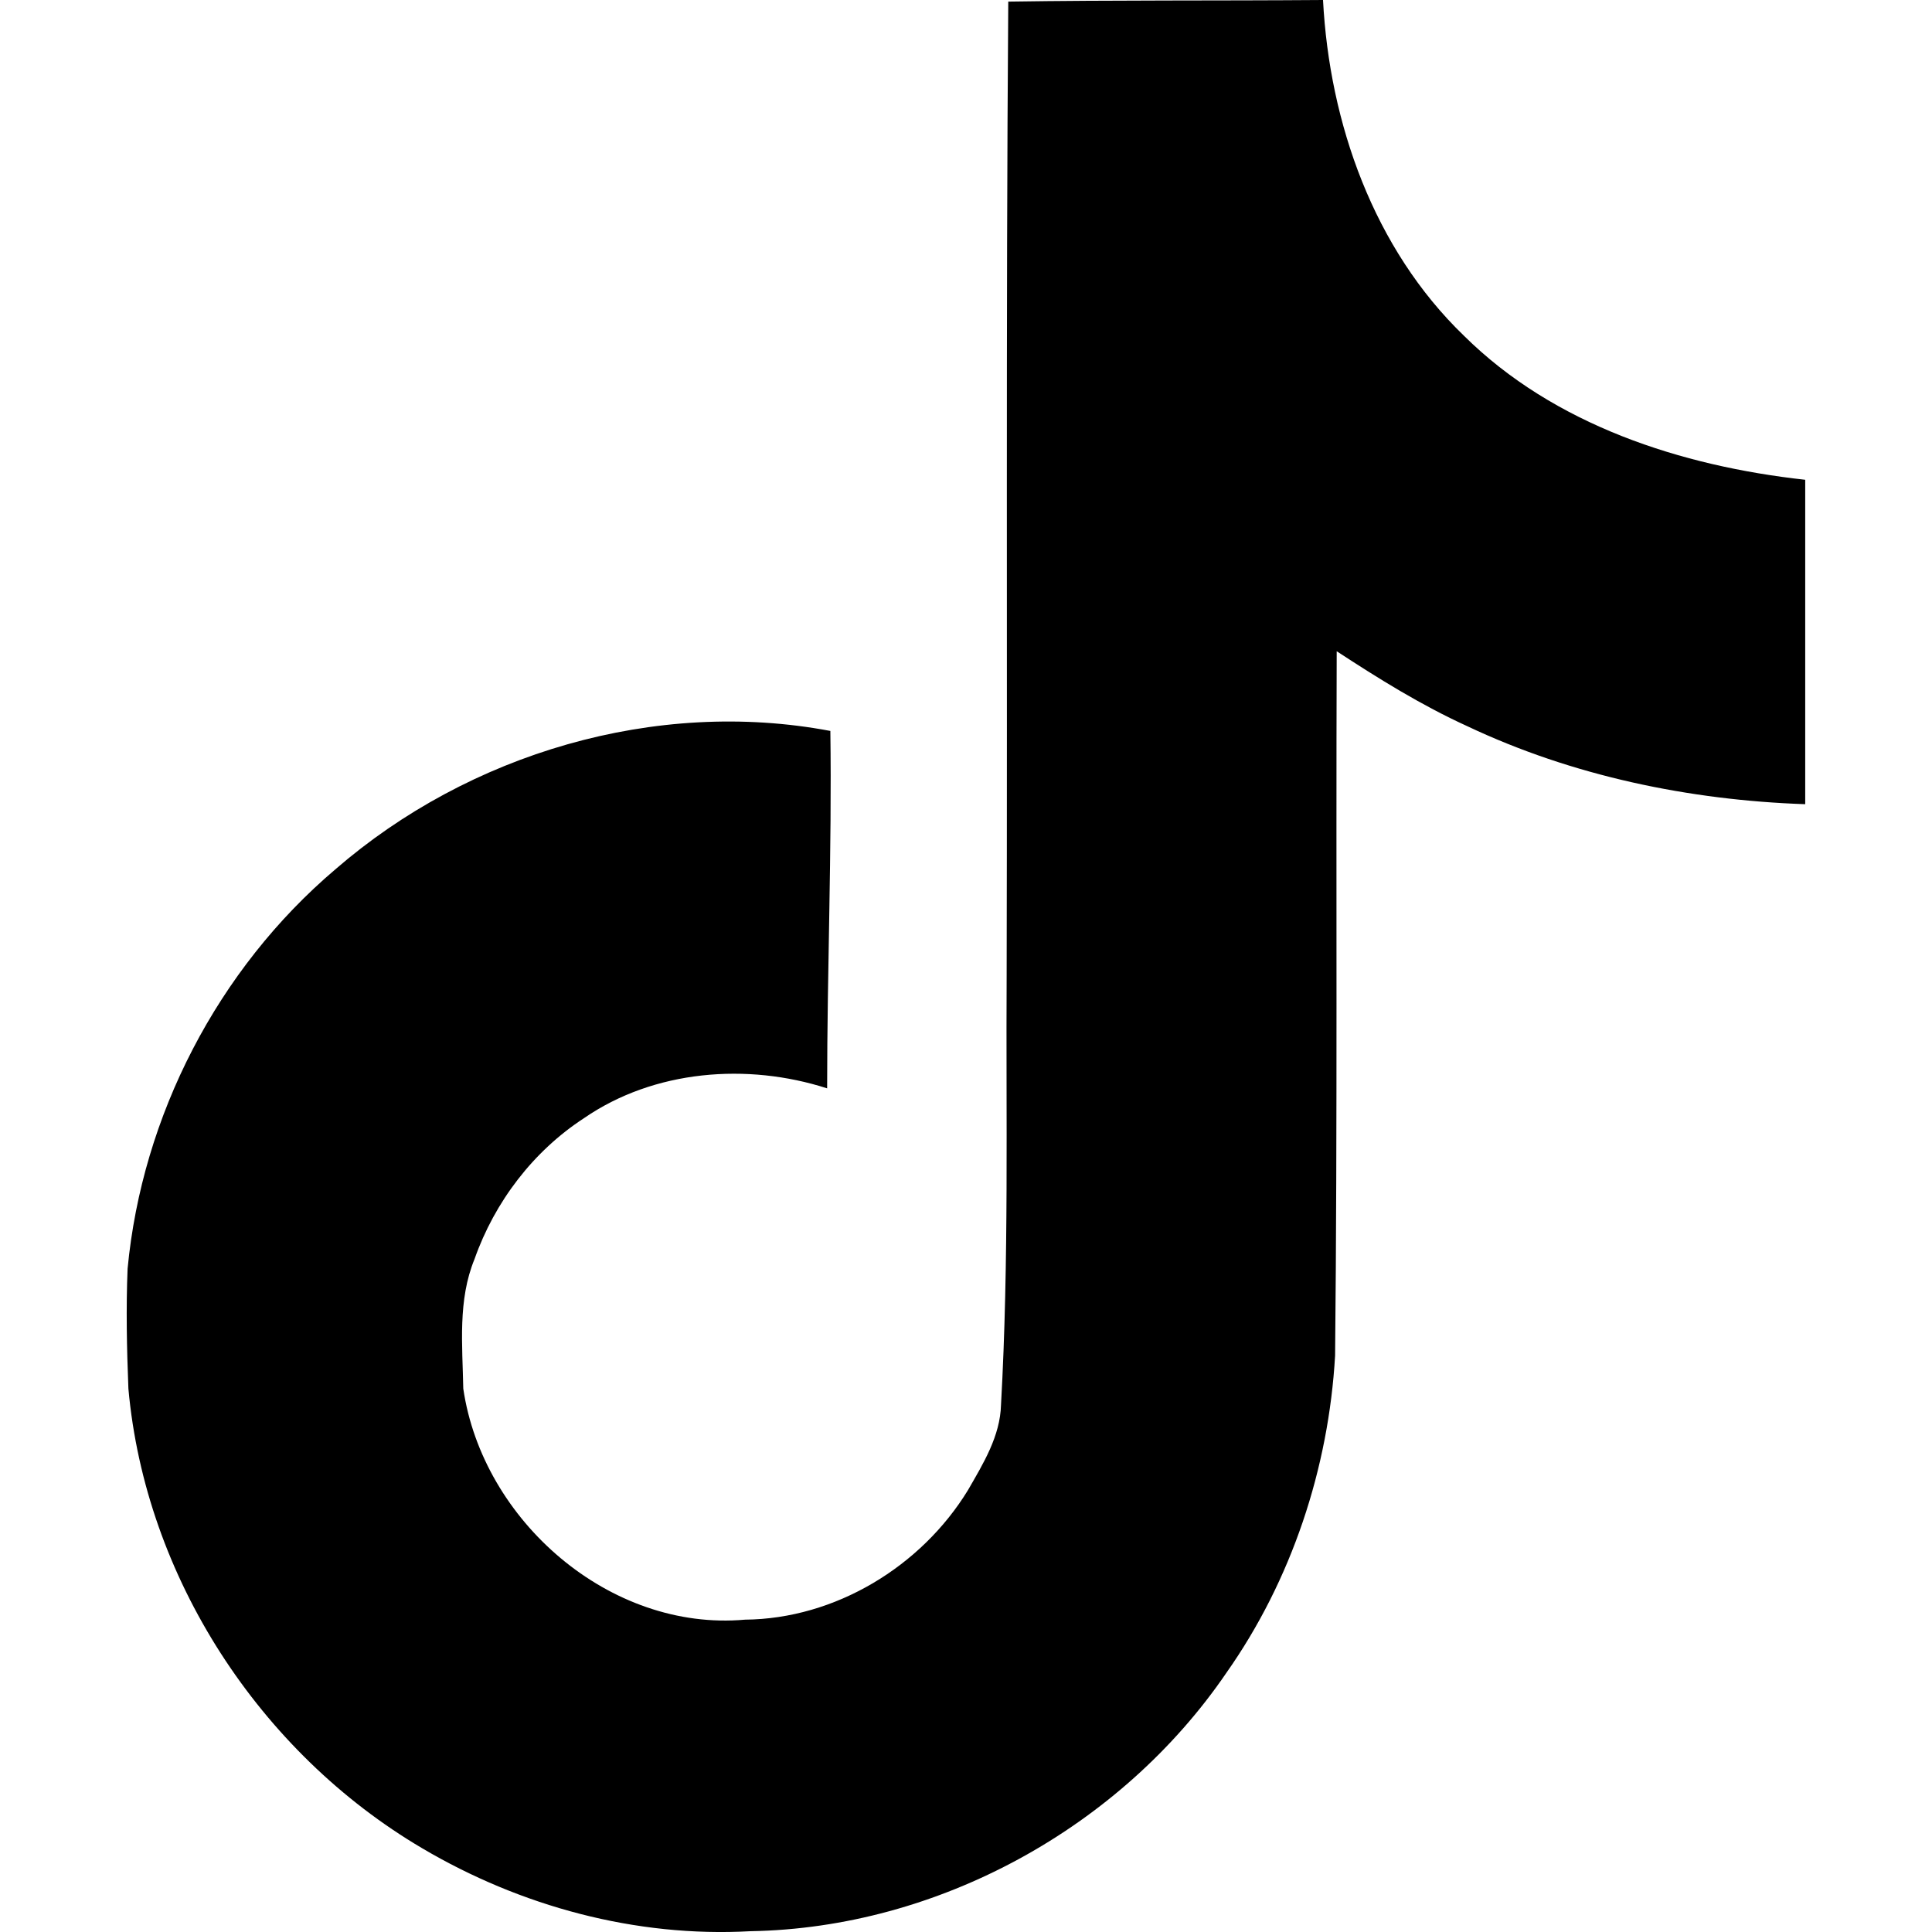
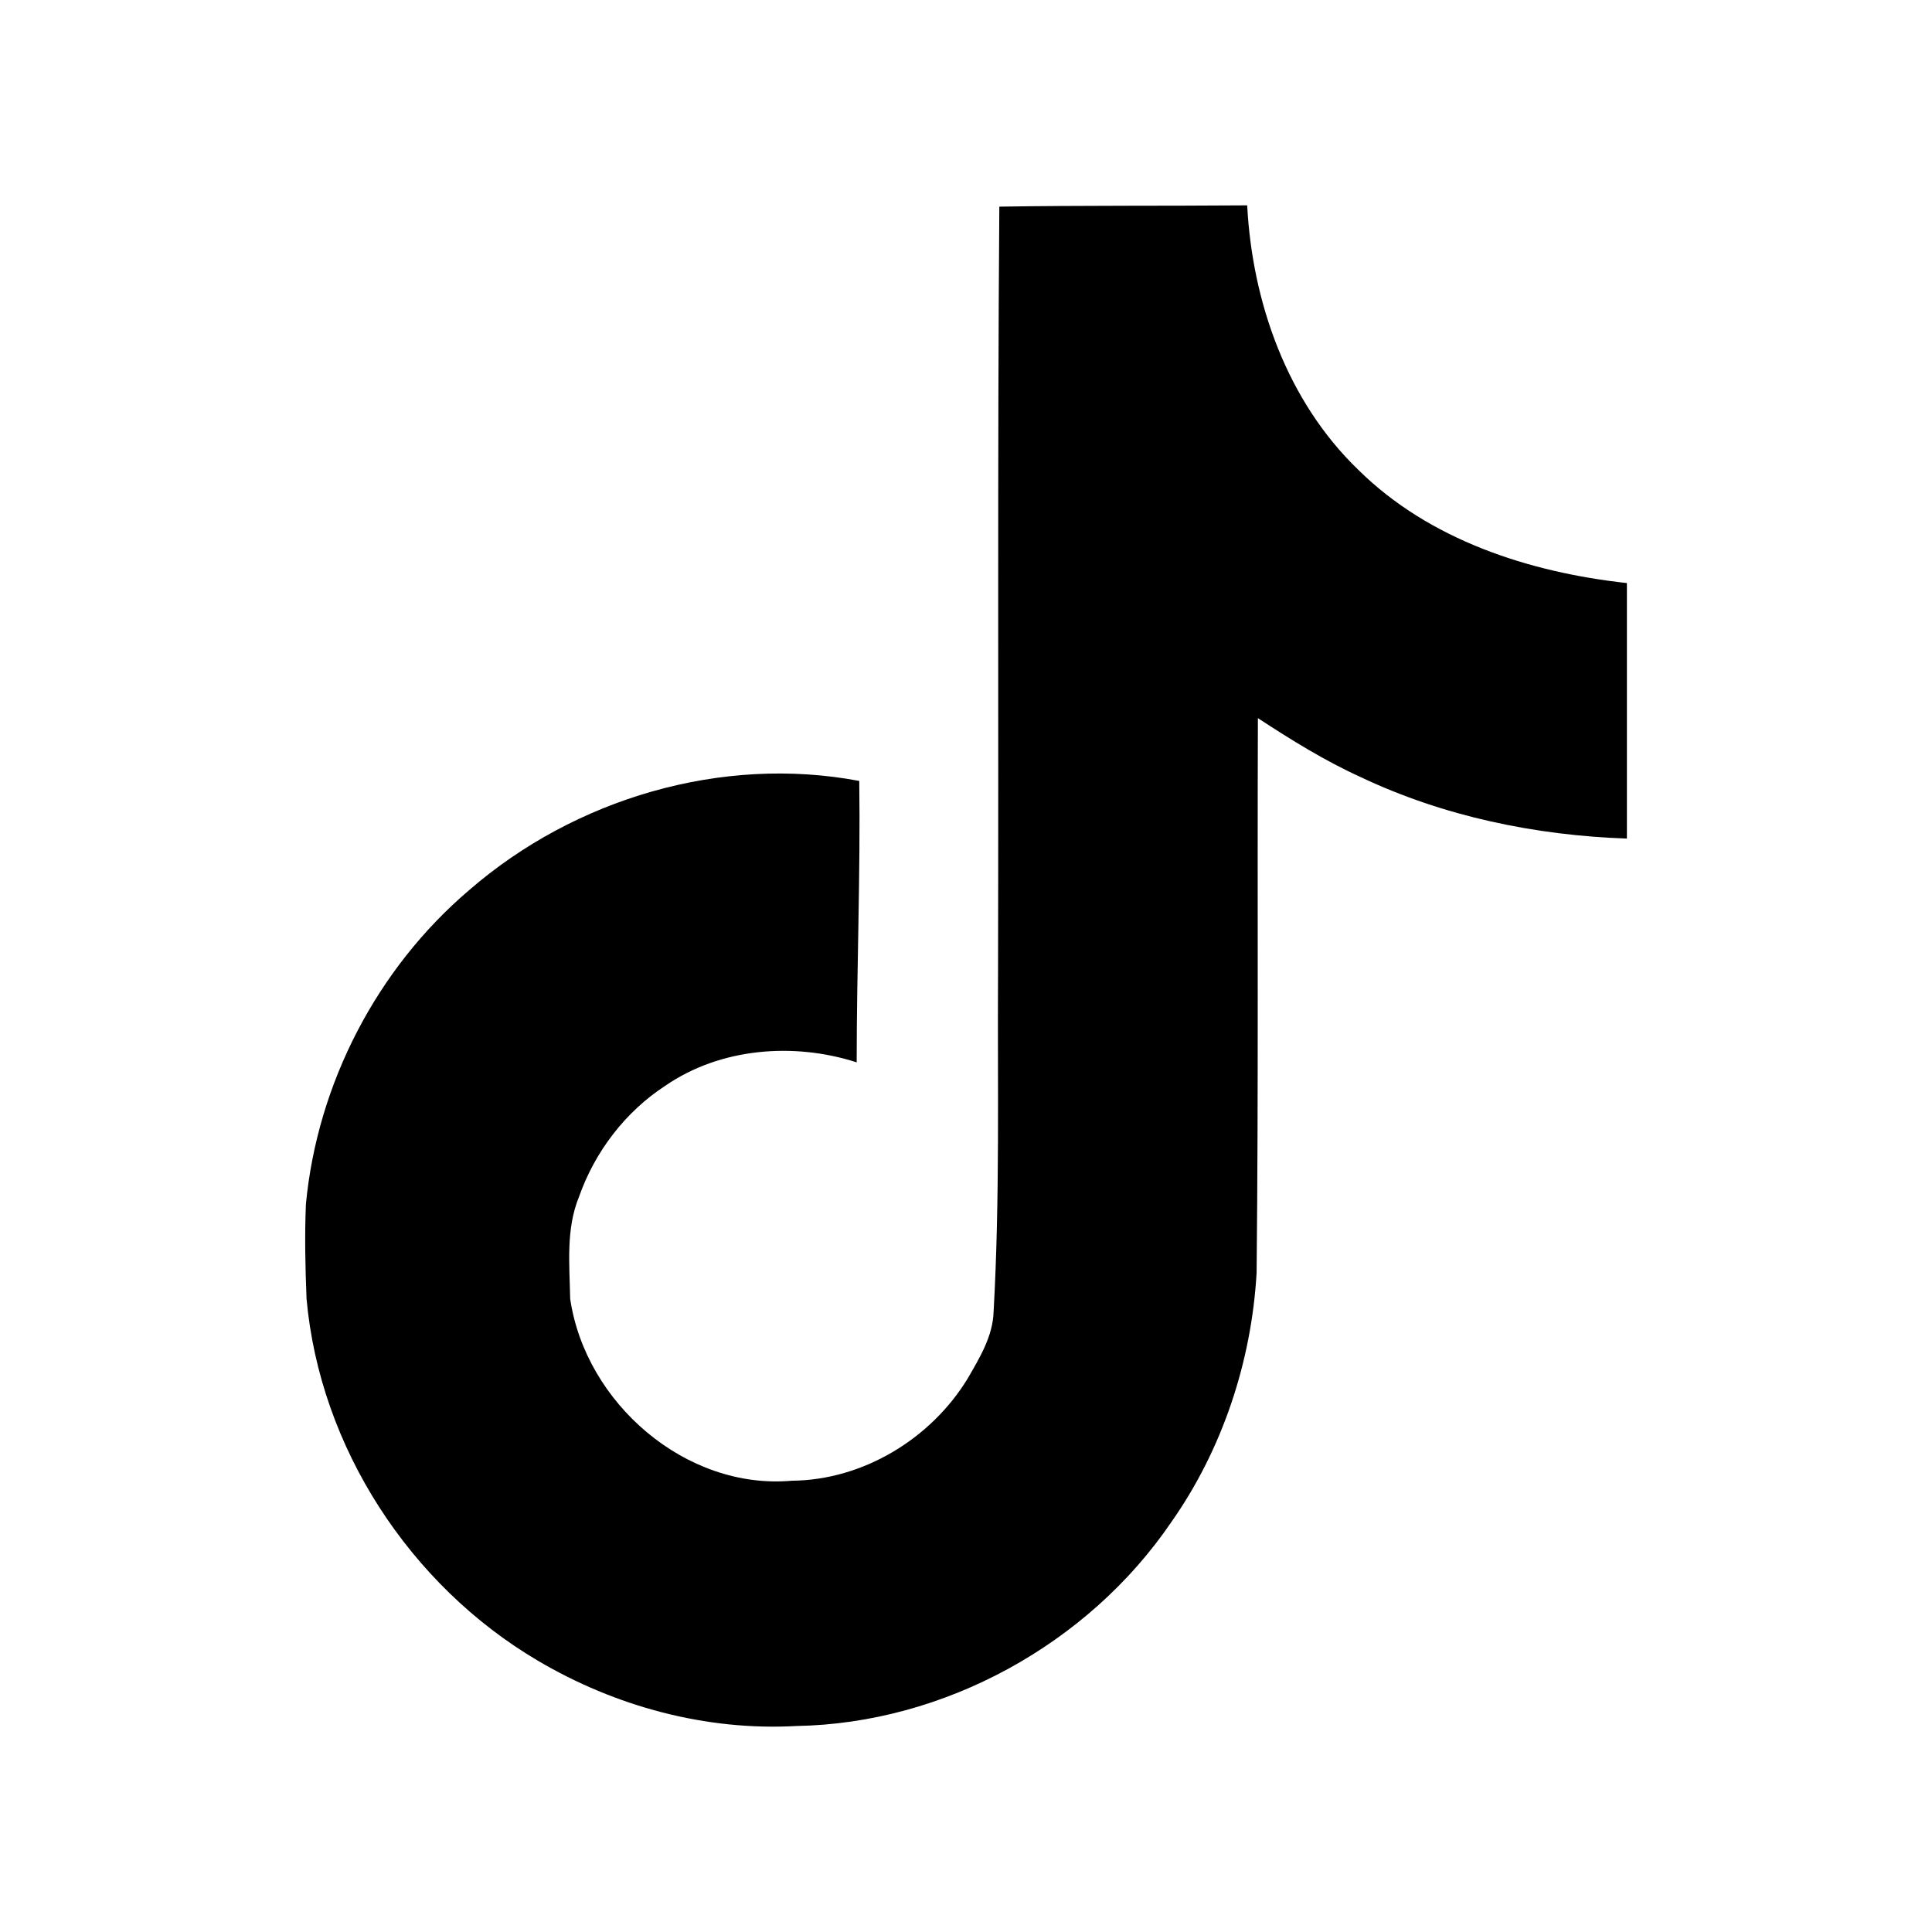
- <svg xmlns="http://www.w3.org/2000/svg" role="img" viewBox="0 0 24 24">
-   <path d="M12.525.02c1.31-.02 2.61-.01 3.91-.02.08 1.53.63 3.09 1.75 4.17 1.12 1.11 2.7 1.62 4.24 1.79v4.03c-1.44-.05-2.89-.35-4.2-.97-.57-.26-1.1-.59-1.62-.93-.01 2.92.01 5.84-.02 8.75-.08 1.4-.54 2.79-1.35 3.94-1.31 1.92-3.58 3.17-5.91 3.21-1.43.08-2.86-.31-4.08-1.03-2.02-1.19-3.44-3.37-3.65-5.71-.02-.5-.03-1-.01-1.49.18-1.9 1.12-3.72 2.58-4.96 1.66-1.44 3.98-2.13 6.15-1.72.02 1.48-.04 2.96-.04 4.44-.99-.32-2.15-.23-3.02.37-.63.41-1.11 1.04-1.36 1.75-.21.51-.15 1.07-.14 1.61.24 1.64 1.82 3.02 3.5 2.87 1.12-.01 2.19-.66 2.77-1.61.19-.33.4-.67.41-1.06.1-1.79.06-3.57.07-5.36.01-4.03-.01-8.05.02-12.07z" />
+ <svg xmlns="http://www.w3.org/2000/svg" role="img" viewBox="0 0 24 24" version="1.1" id="svg1">
+   <defs id="defs1" />
+   <path d="m 12.414,2.567 c 1.031,-0.016 2.055,-0.008 3.079,-0.016 0.063,1.205 0.496,2.433 1.378,3.283 0.882,0.874 2.126,1.276 3.339,1.409 V 10.417 C 19.075,10.378 17.933,10.142 16.902,9.653 16.453,9.449 16.036,9.189 15.626,8.921 c -0.008,2.299 0.008,4.598 -0.016,6.89 -0.063,1.102 -0.425,2.197 -1.063,3.102 -1.031,1.512 -2.819,2.496 -4.653,2.528 C 8.768,21.504 7.642,21.197 6.682,20.63 5.091,19.693 3.973,17.976 3.808,16.134 3.792,15.74 3.784,15.346 3.8,14.96 3.941,13.464 4.682,12.031 5.831,11.055 7.138,9.921 8.965,9.378 10.674,9.701 c 0.016,1.165 -0.032,2.331 -0.032,3.496 -0.78,-0.252 -1.693,-0.181 -2.378,0.291 -0.496,0.323 -0.874,0.819 -1.071,1.378 -0.165,0.402 -0.118,0.843 -0.11,1.268 0.189,1.291 1.433,2.378 2.756,2.26 0.882,-0.008 1.724,-0.52 2.181,-1.268 0.15,-0.26 0.315,-0.528 0.323,-0.835 0.079,-1.409 0.047,-2.811 0.055,-4.22 0.008,-3.173 -0.008,-6.339 0.016,-9.504 z" id="path1" style="stroke-width:1" />
</svg>
